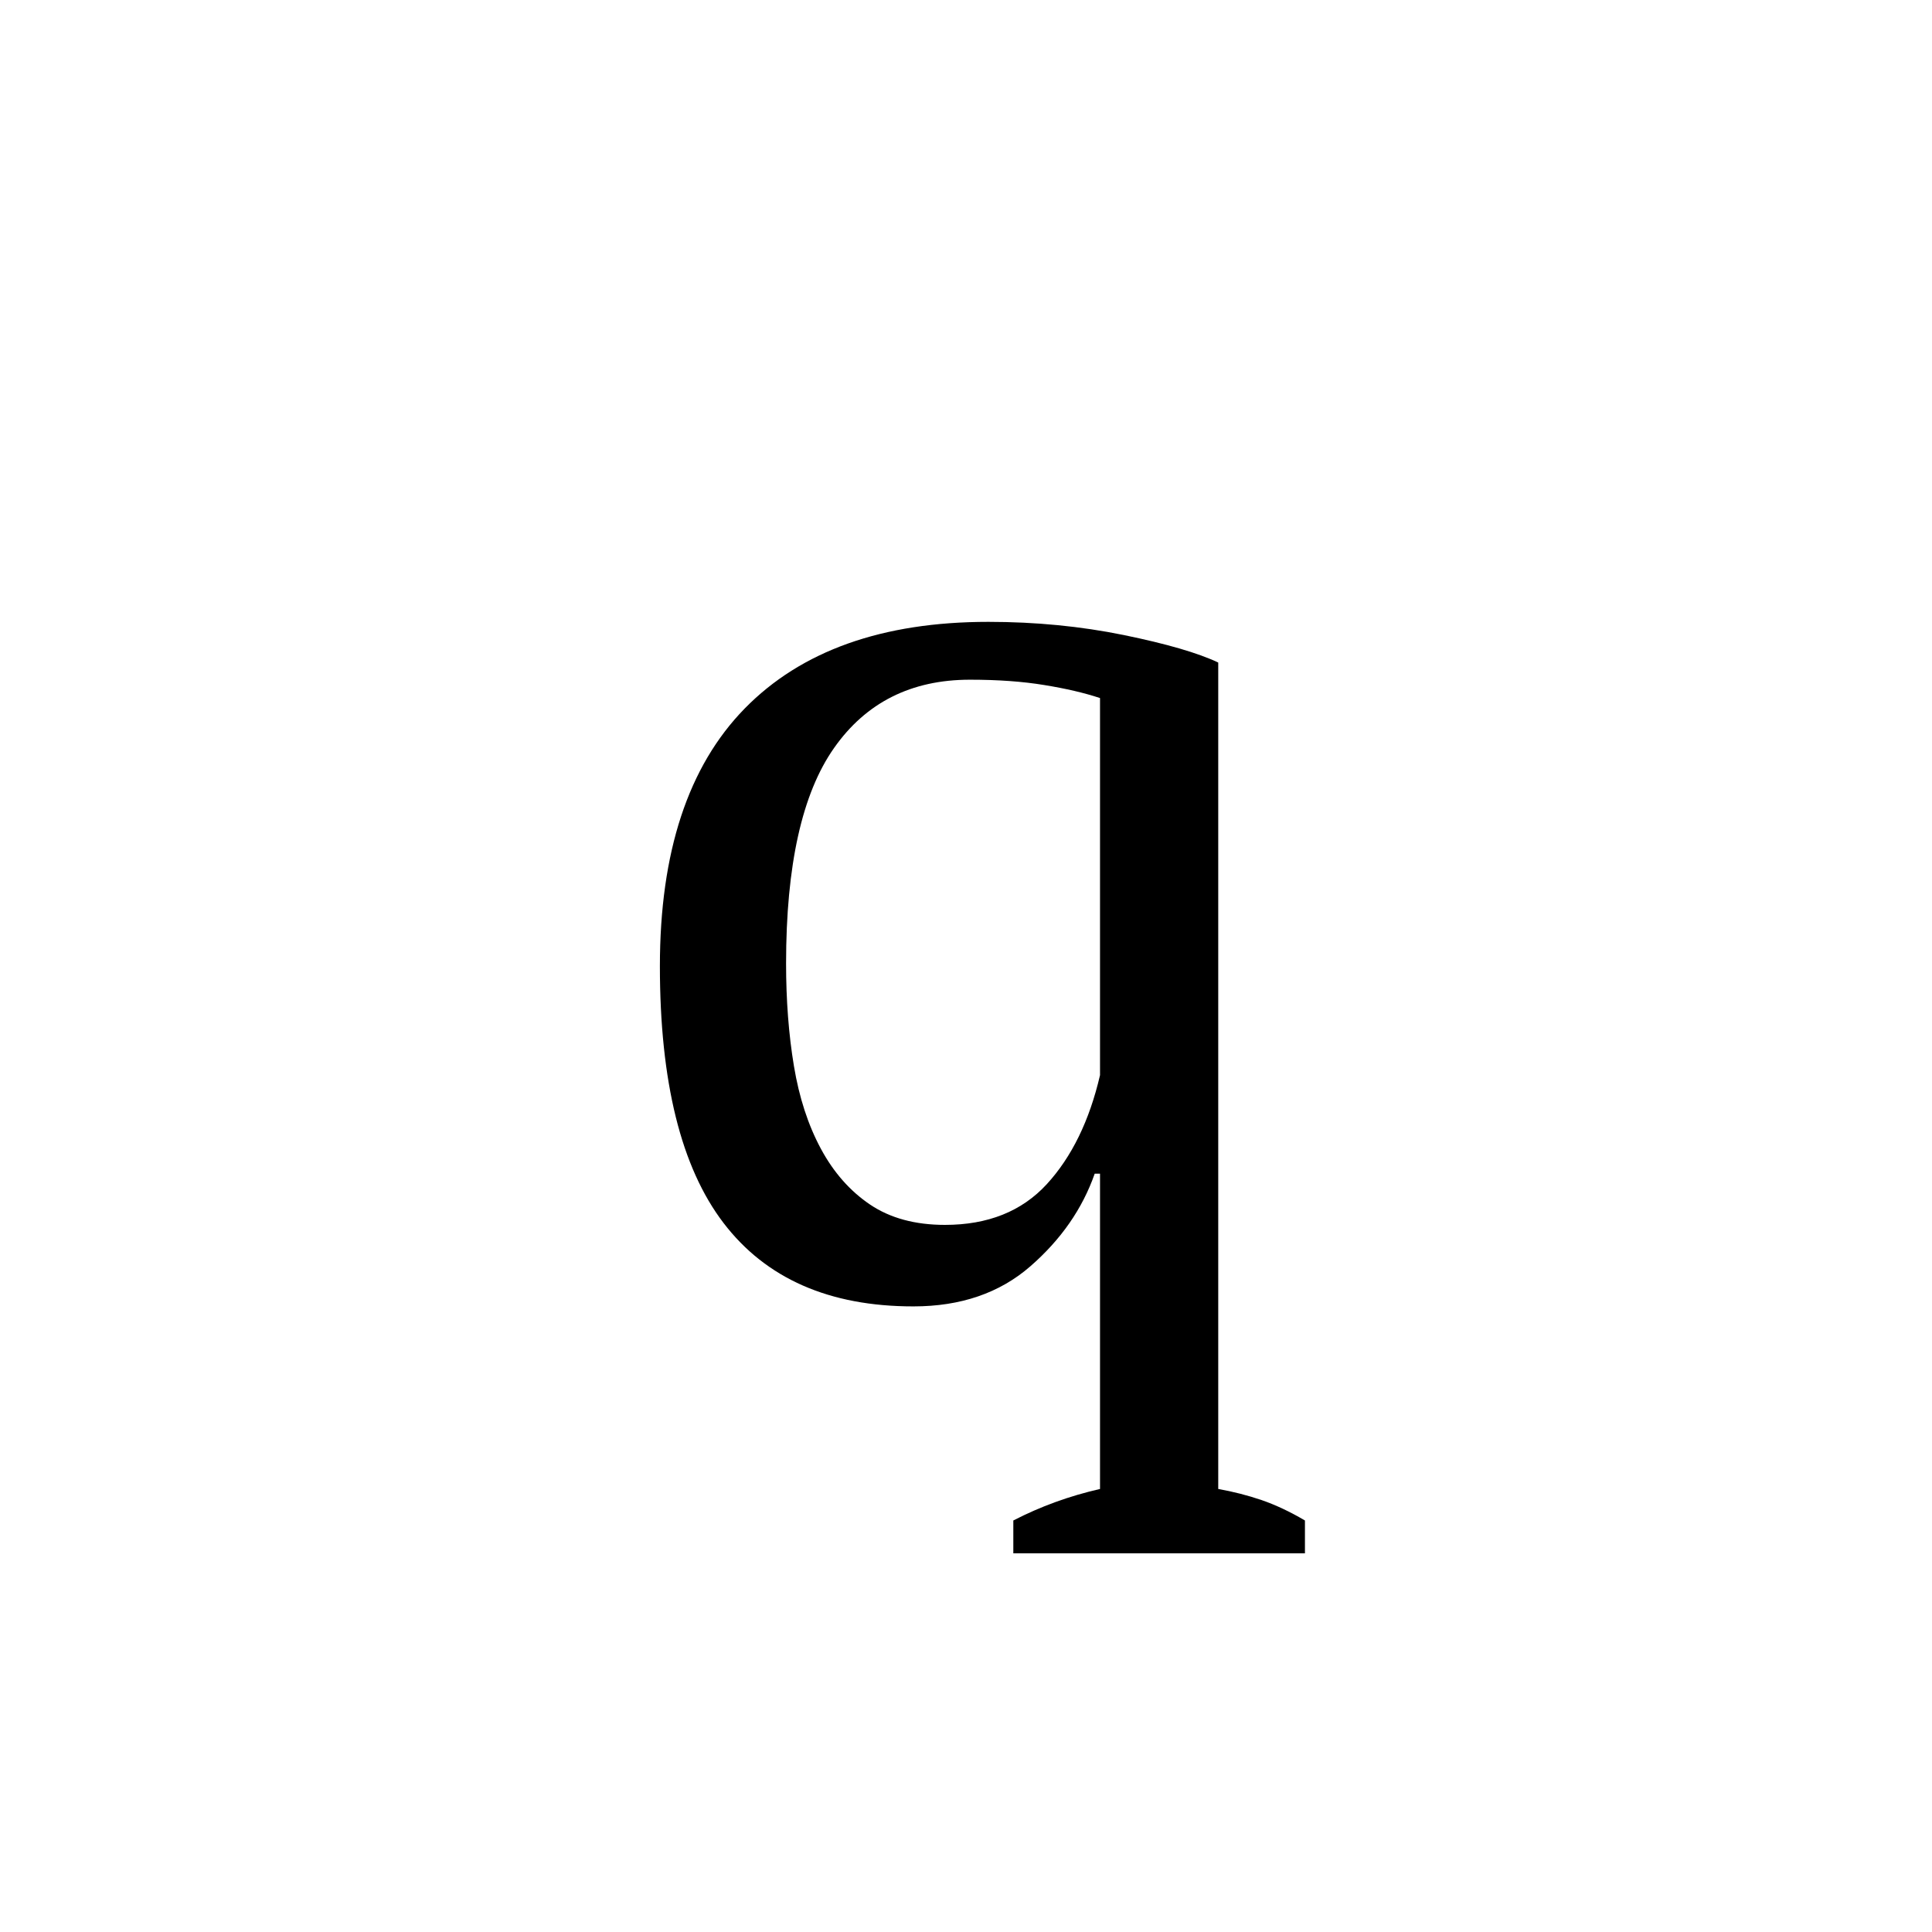
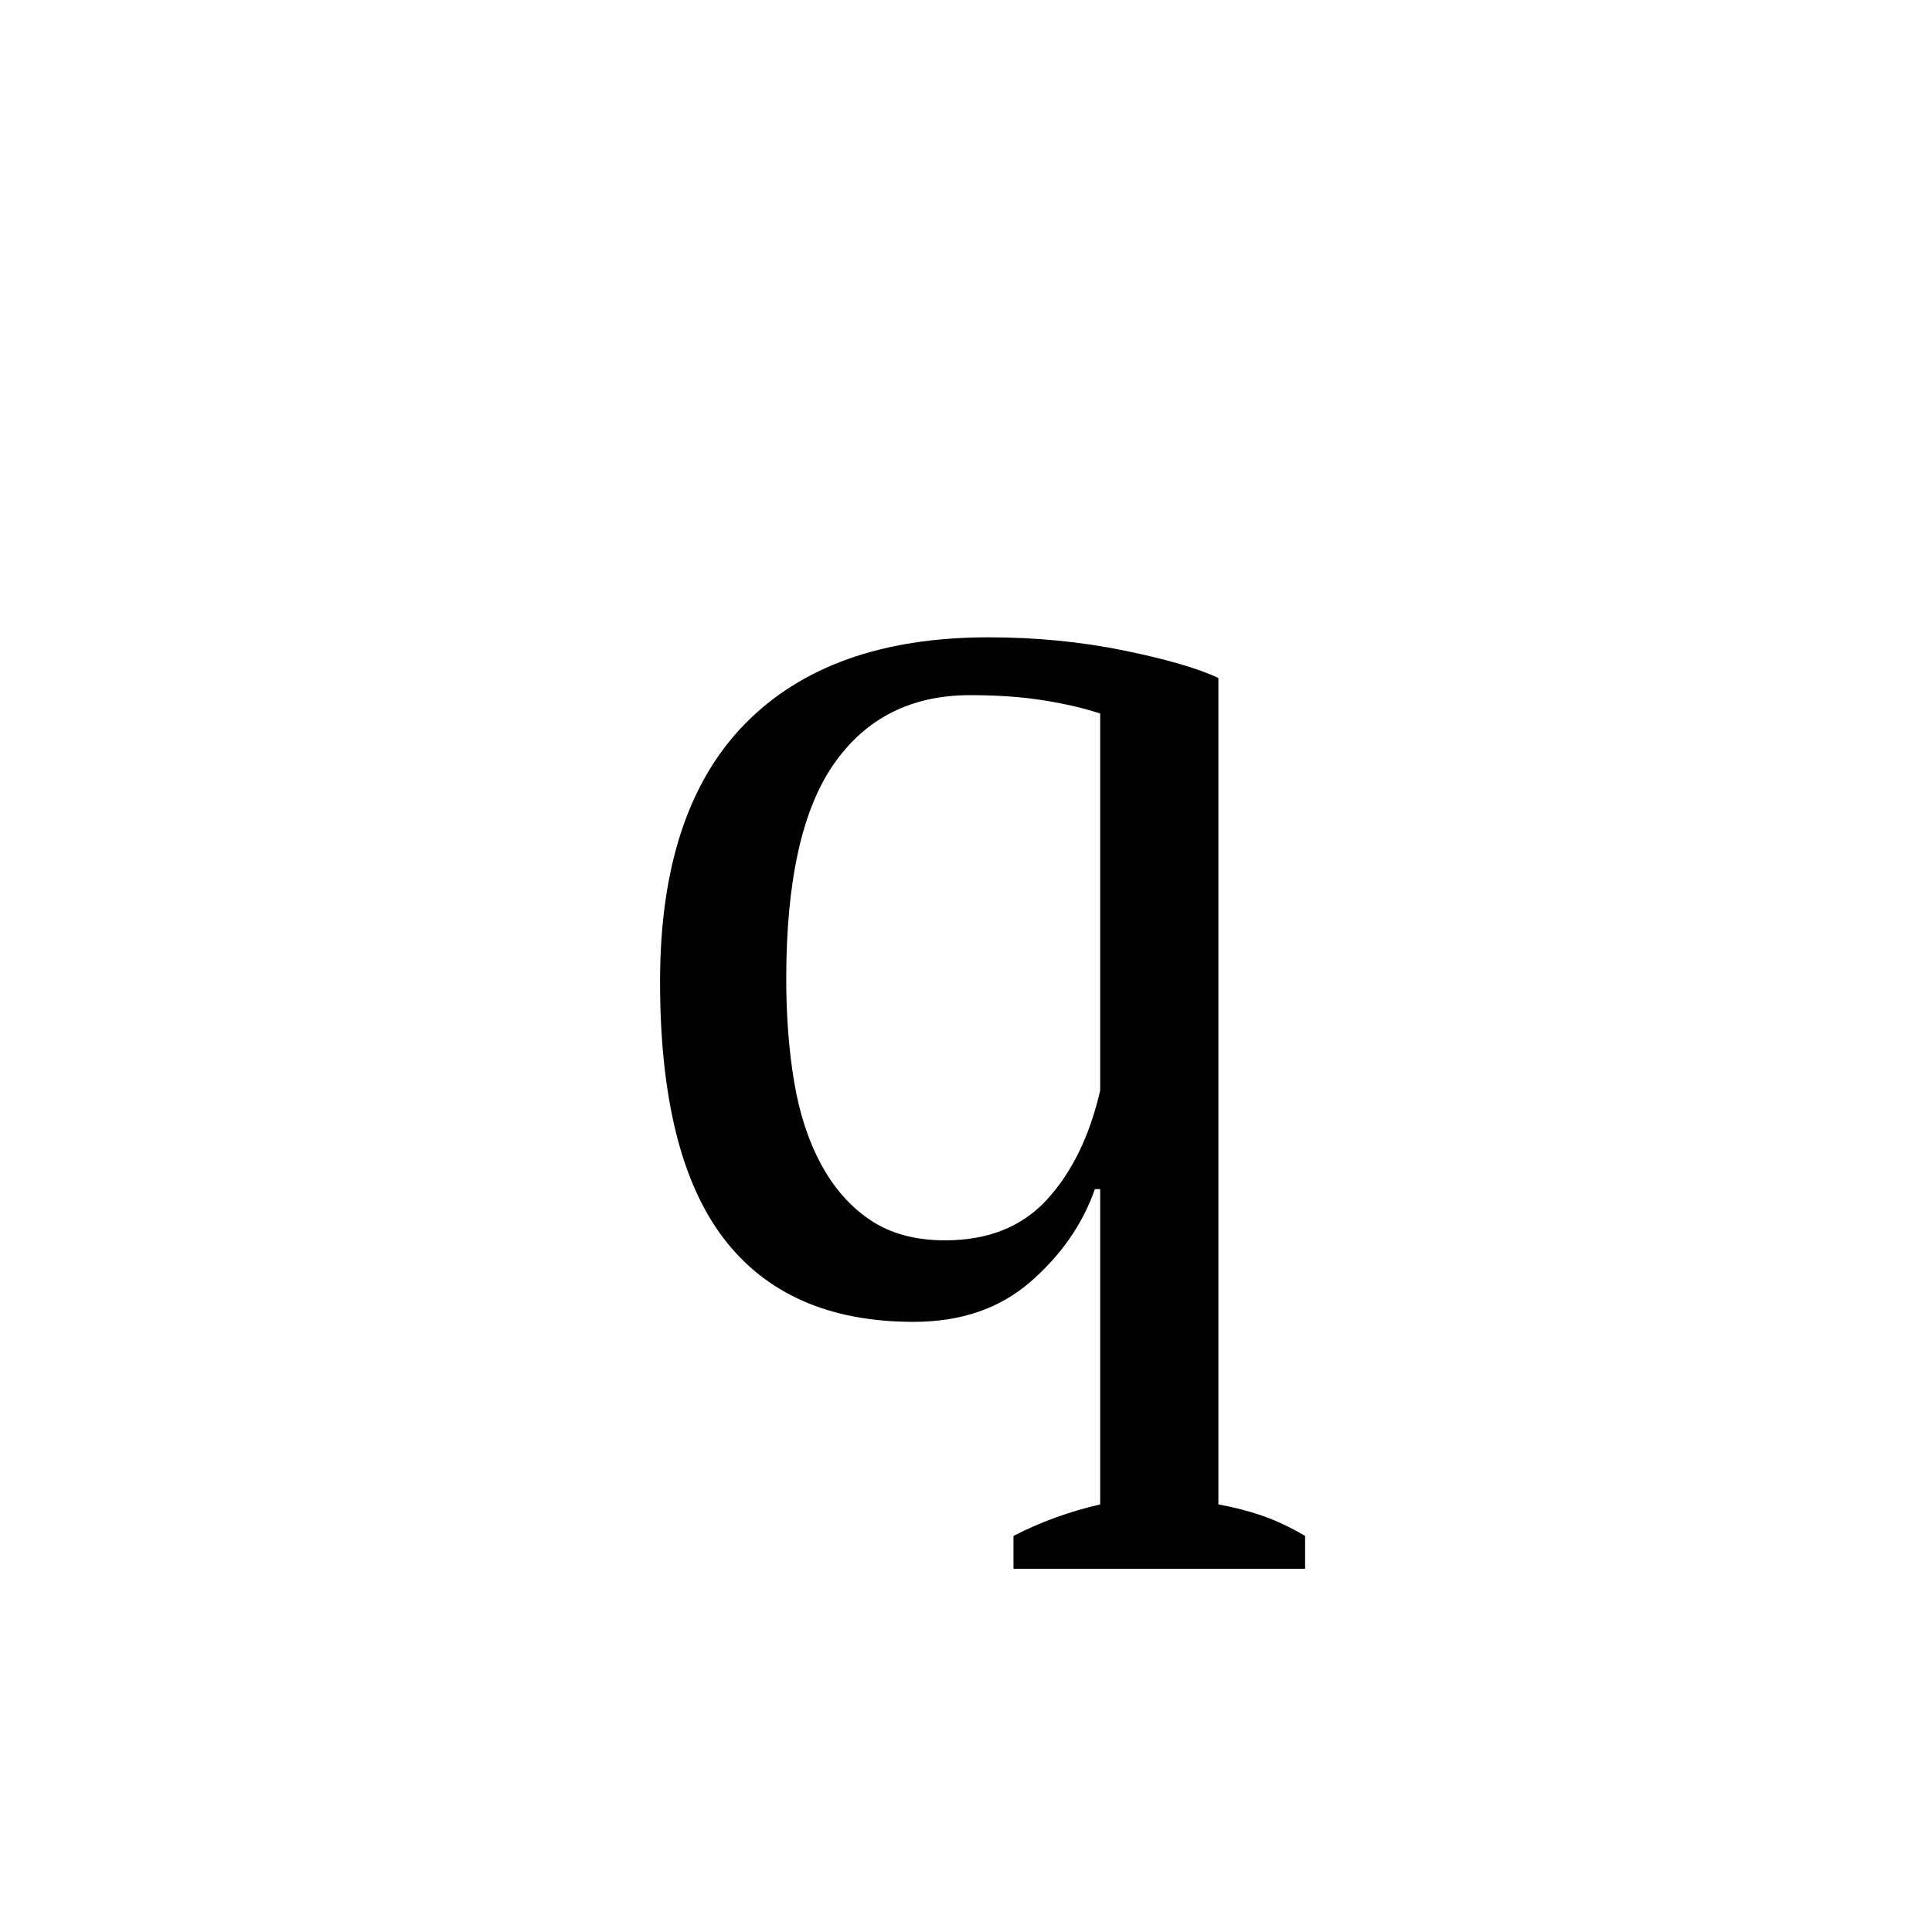
<svg xmlns="http://www.w3.org/2000/svg" xmlns:xlink="http://www.w3.org/1999/xlink" enable-background="new 0 0 250 250" height="250px" viewBox="0 0 250 250" width="250px" x="0px" xml:space="preserve" y="0px">
  <defs>
-     <symbol id="43e4514ea" overflow="visible">
+     <symbol id="be435e53a" overflow="visible">
      <path d="M63.234-15.125c-1.586 4.531-4.359 8.527-8.328 11.984-3.968 3.457-9.011 5.188-15.125 5.188-10.886 0-19.078-3.598-24.578-10.797C9.711-15.945 6.97-27.023 6.97-41.984c0-14.739 3.656-25.848 10.968-33.328 7.313-7.477 17.82-11.22 31.532-11.22 6.125 0 11.96.571 17.515 1.704 5.551 1.137 9.63 2.324 12.235 3.562V25.672c1.926.344 3.797.82 5.61 1.437 1.812.625 3.679 1.504 5.609 2.641V34H52.703v-4.25c3.508-1.813 7.25-3.172 11.219-4.078v-40.797zM43.86-8.5c5.551 0 9.942-1.754 13.172-5.266 3.227-3.52 5.524-8.222 6.89-14.109v-48.797c-2.042-.676-4.452-1.238-7.233-1.687-2.774-.457-5.97-.688-9.594-.688-7.594 0-13.461 2.95-17.594 8.844-4.137 5.887-6.203 15.18-6.203 27.875 0 4.762.336 9.183 1.015 13.266.676 4.074 1.836 7.64 3.485 10.703 1.644 3.062 3.77 5.476 6.375 7.234 2.601 1.75 5.832 2.625 9.687 2.625zm0 0" />
    </symbol>
  </defs>
-   <use x="78.42" xlink:href="#43e4514ea" y="167" />
+   <use x="78.441" xlink:href="#be435e53a" y="169" />
</svg>
